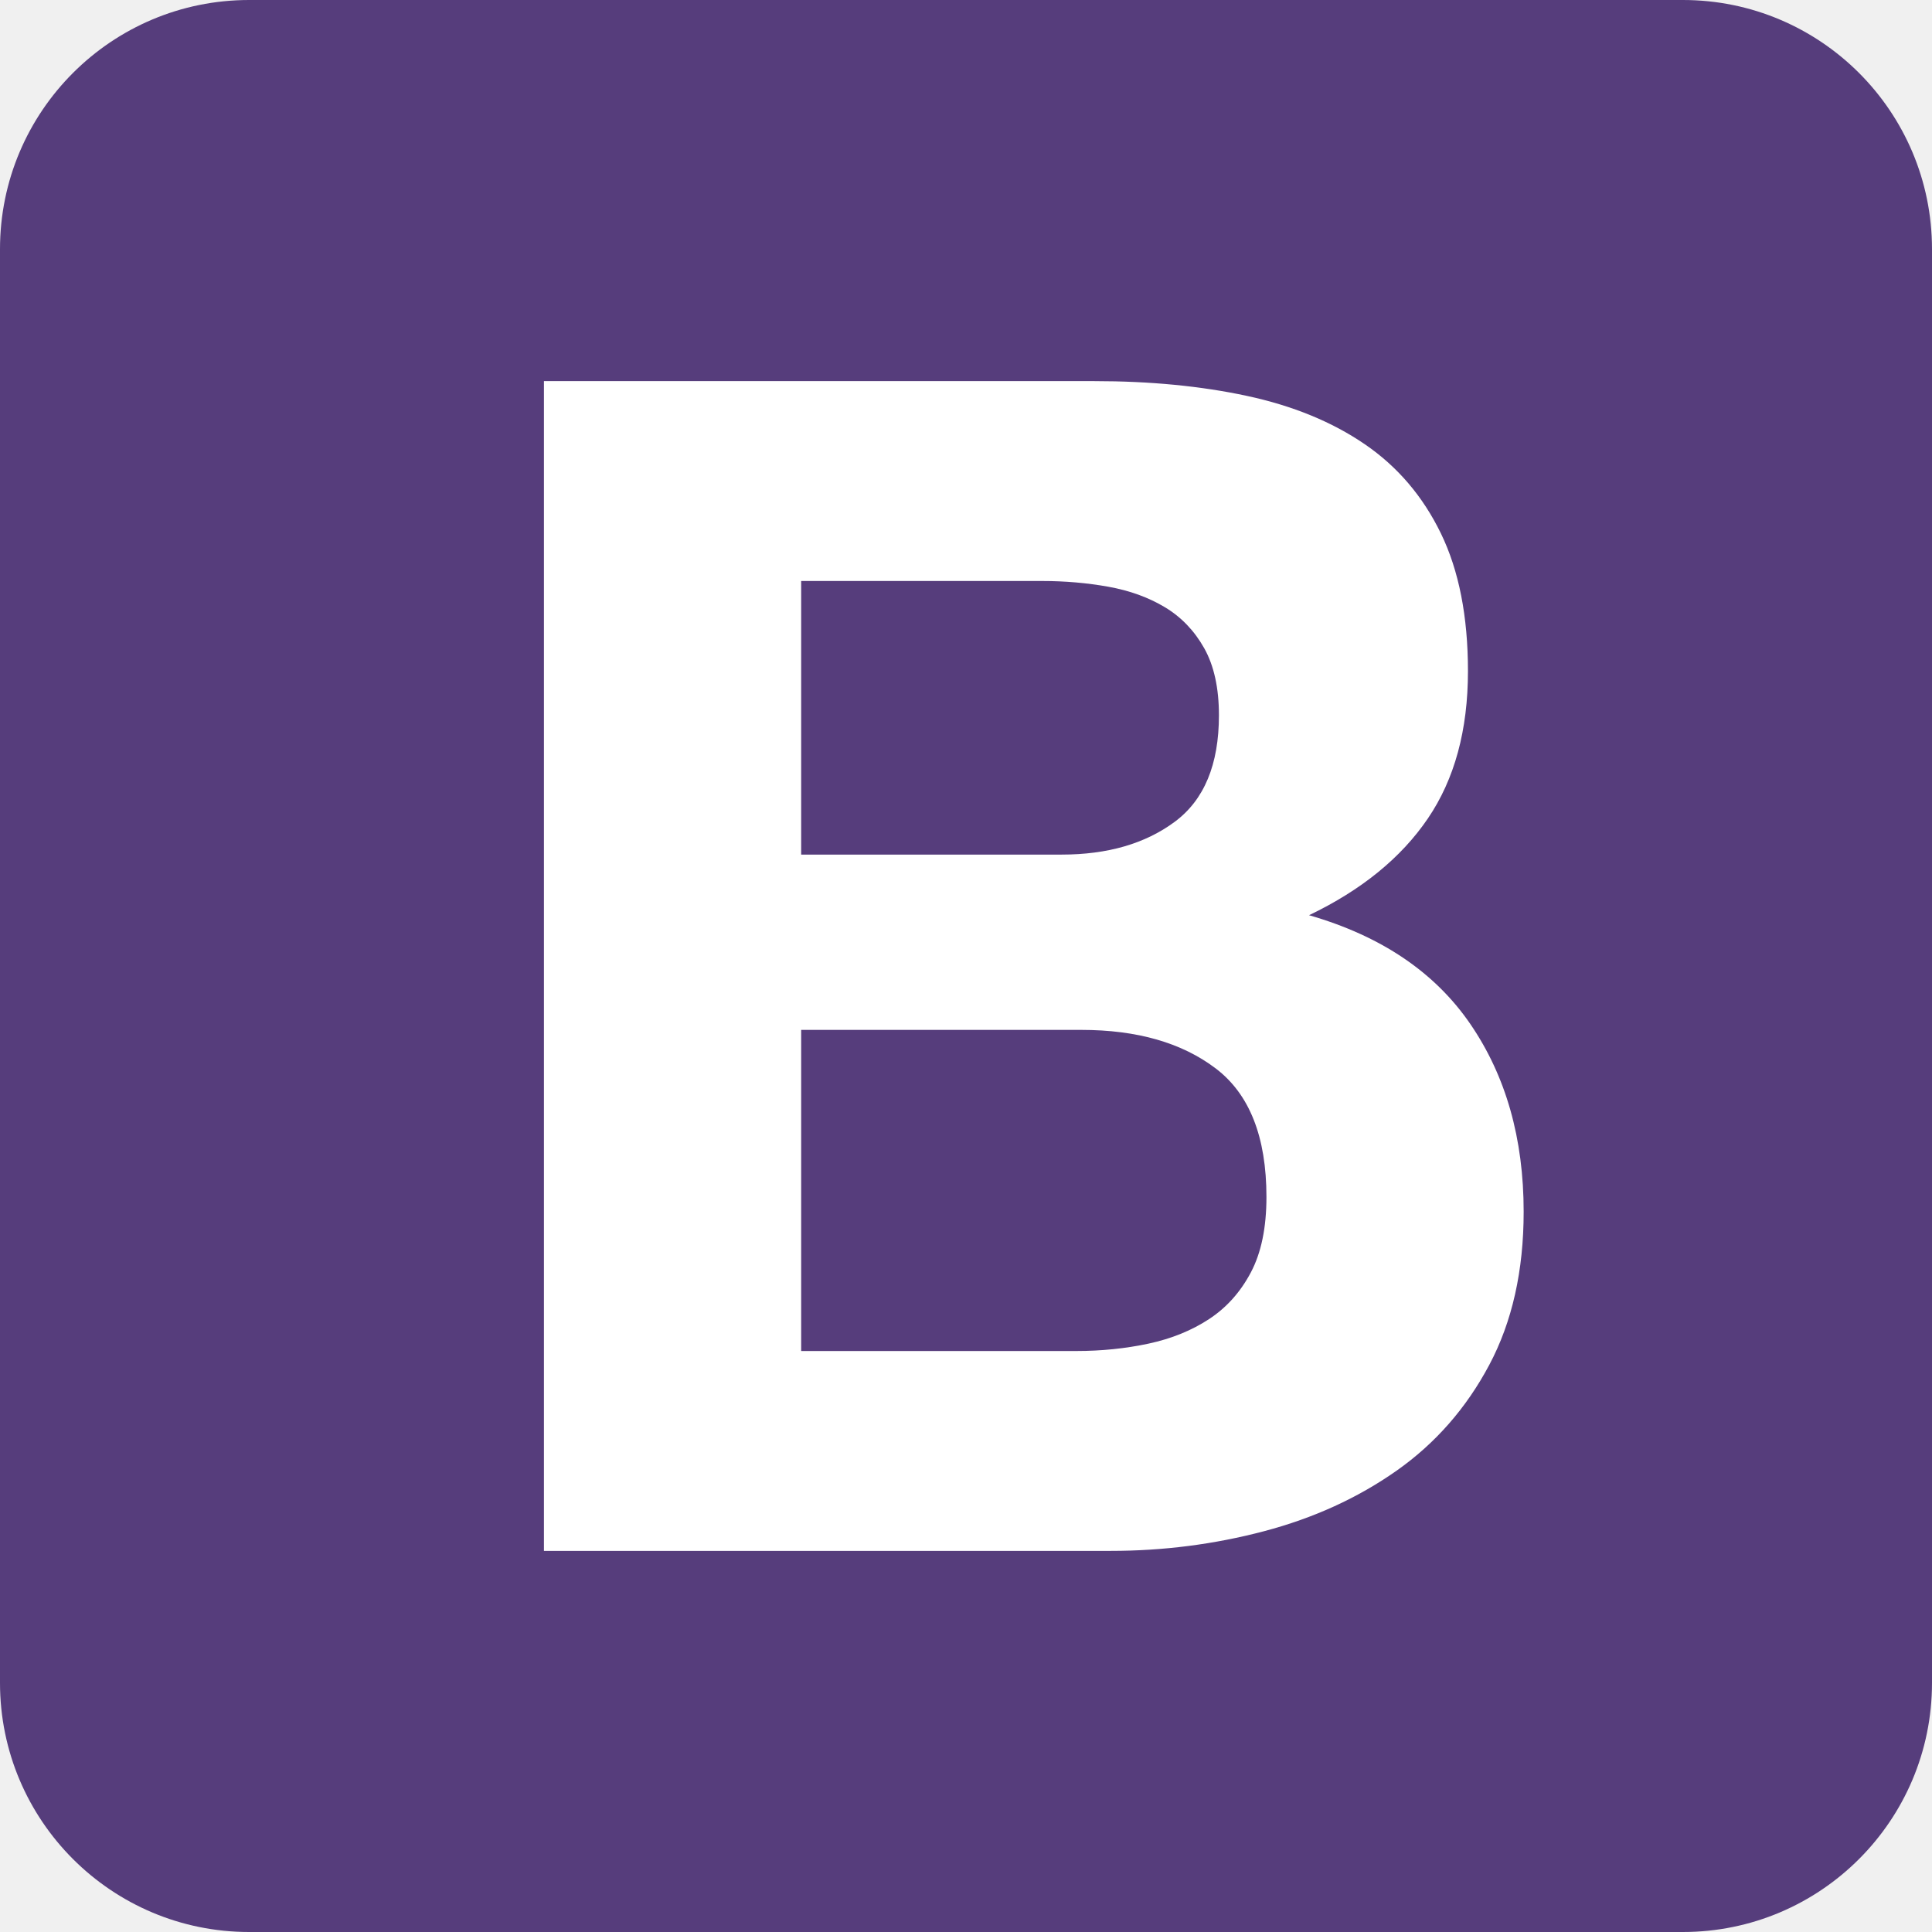
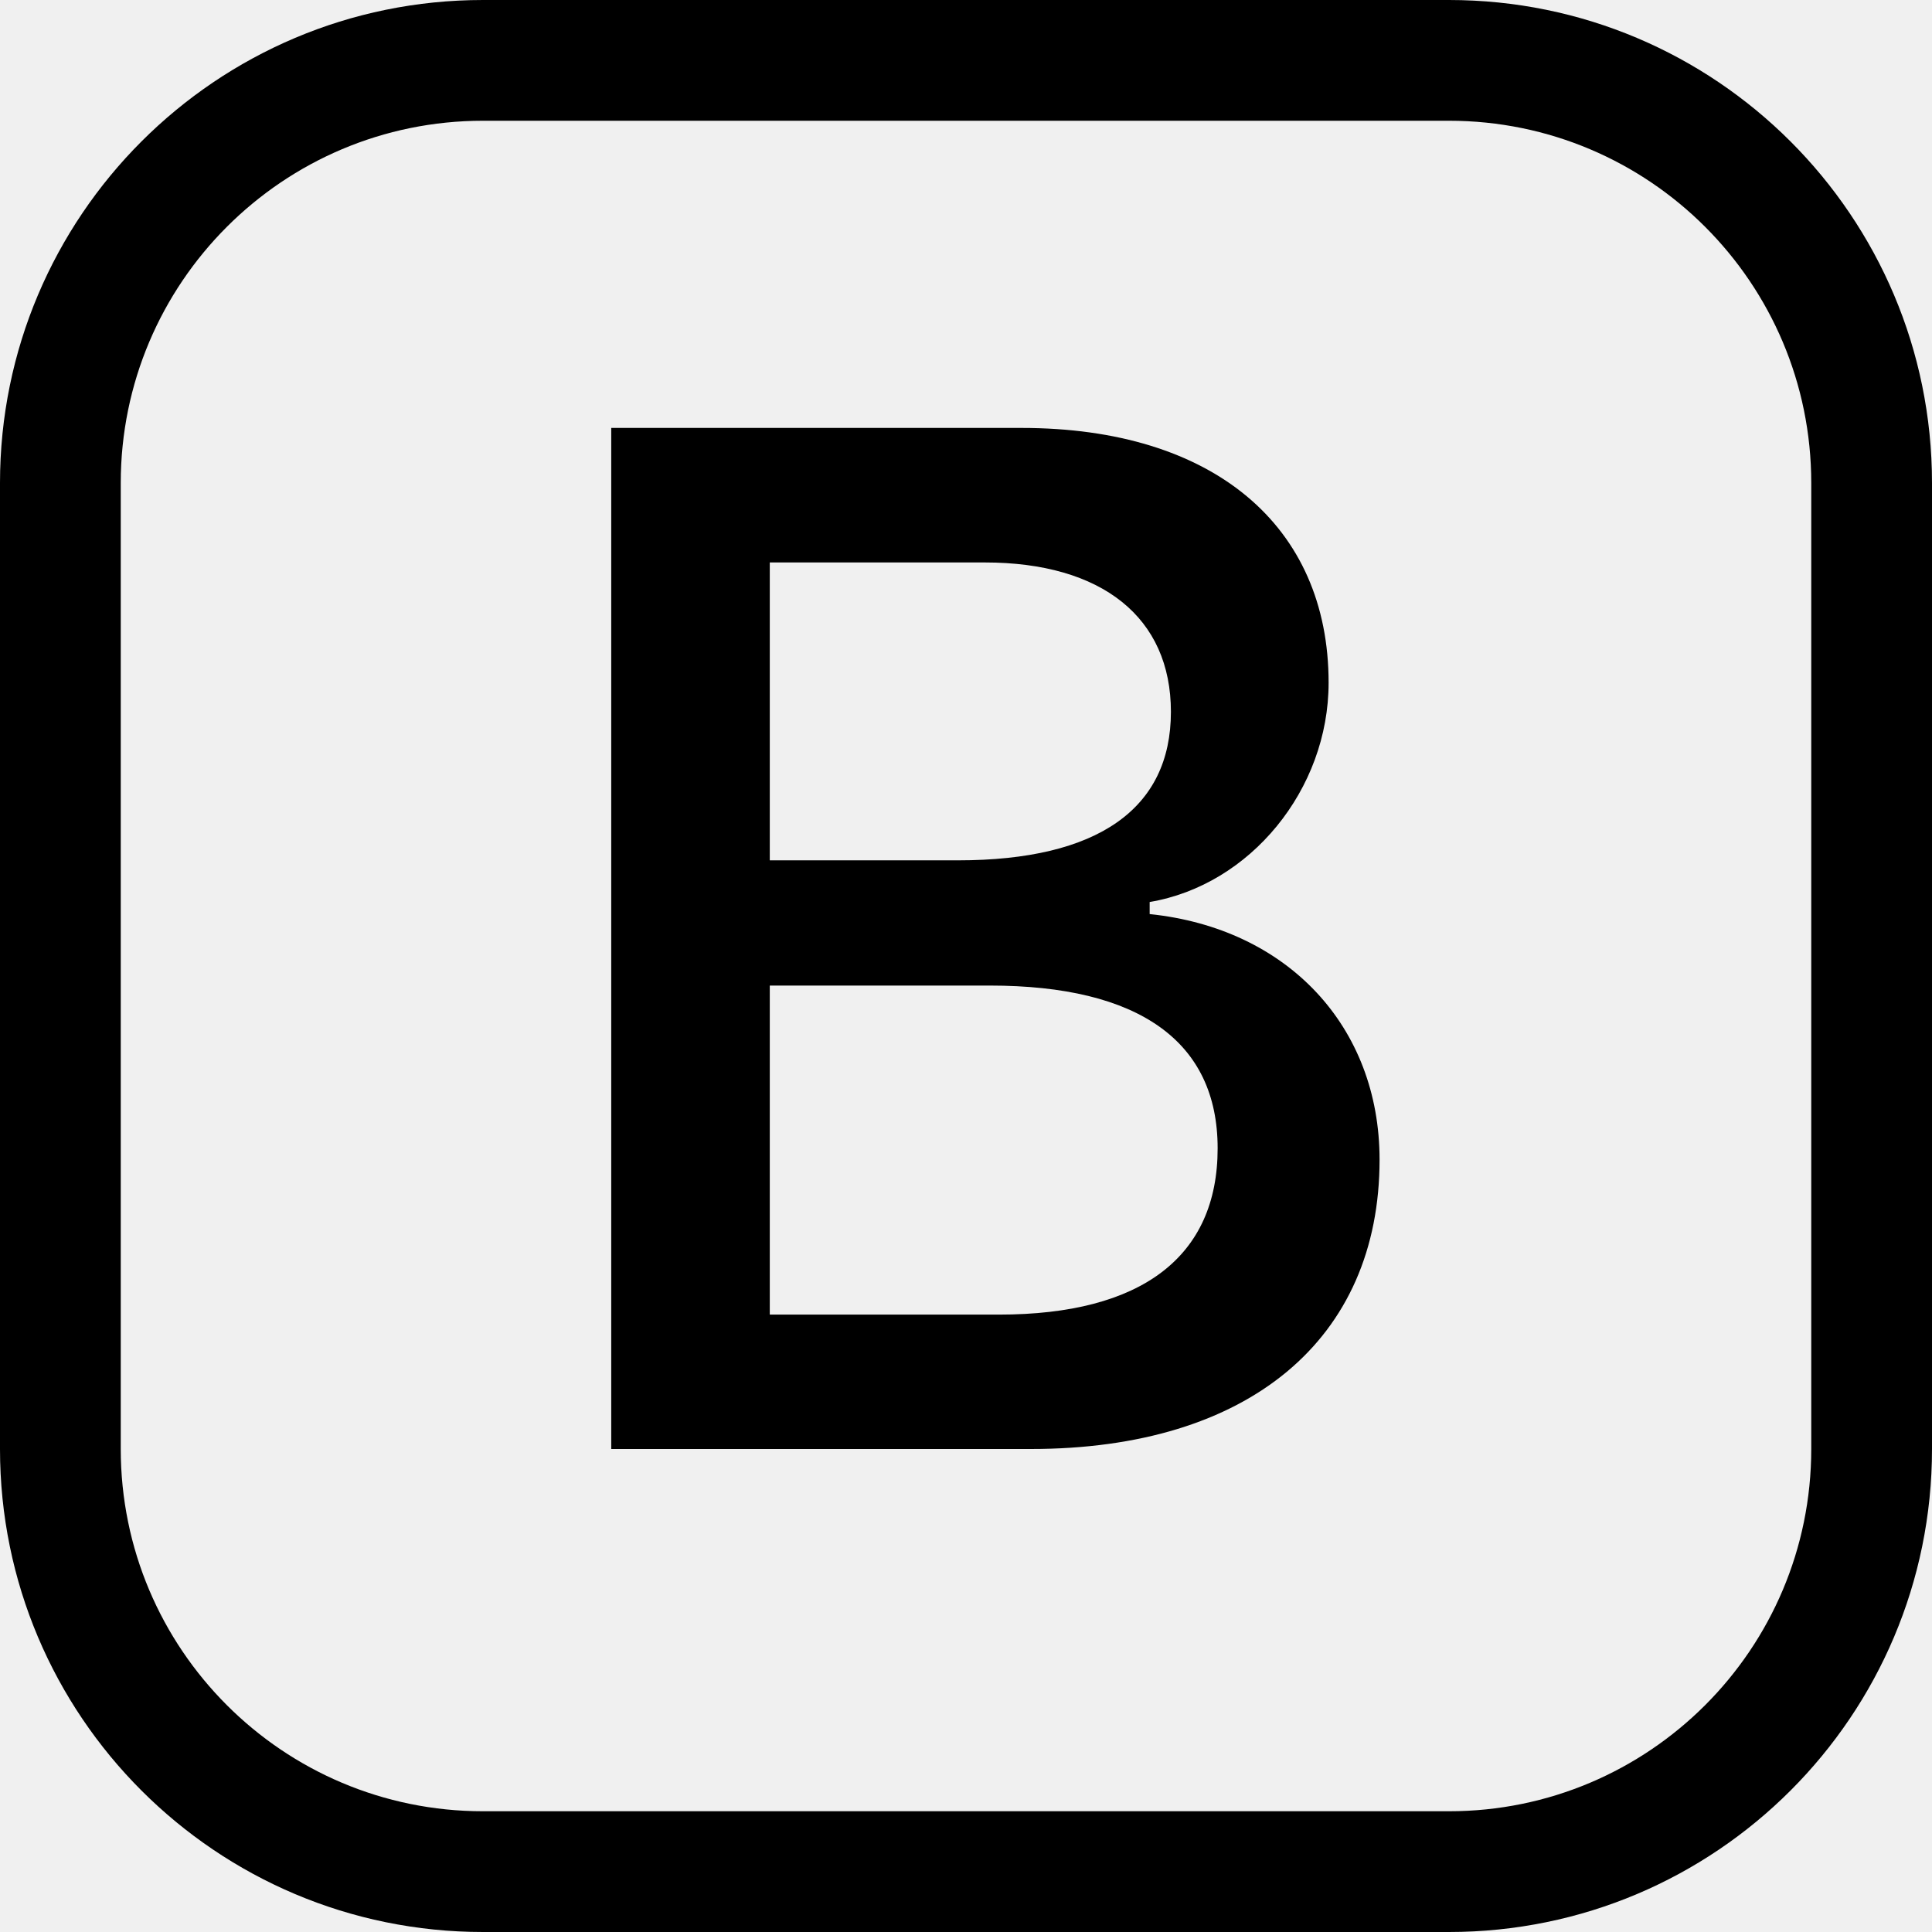
- <svg xmlns="http://www.w3.org/2000/svg" viewBox="0 0 256 256" preserveAspectRatio="xMinYMin meet" fill="#000000">
-   <g id="SVGRepo_bgCarrier" stroke-width="0" />
-   <g id="SVGRepo_tracerCarrier" stroke-linecap="round" stroke-linejoin="round" />
-   <g id="SVGRepo_iconCarrier">
-     <path d="M0 222.991C0 241.223 14.779 256 33.009 256H222.99C241.223 256 256 241.221 256 222.991V33.01C256 14.777 241.221 0 222.991 0H33.01C14.777 0 0 14.779 0 33.009V222.99z" fill="#563D7C" />
-     <path d="M106.158 113.238V76.985h31.911c3.04 0 5.97.253 8.792.76 2.822.506 5.319 1.41 7.49 2.713 2.17 1.303 3.907 3.112 5.21 5.427 1.302 2.316 1.954 5.283 1.954 8.9 0 6.513-1.954 11.217-5.862 14.111-3.907 2.895-8.9 4.342-14.979 4.342h-34.516zM72.075 50.5v155h75.112c6.947 0 13.713-.868 20.298-2.605 6.585-1.737 12.446-4.414 17.584-8.032 5.137-3.618 9.226-8.286 12.265-14.002 3.04-5.717 4.559-12.483 4.559-20.298 0-9.697-2.352-17.982-7.055-24.856-4.704-6.875-11.832-11.687-21.384-14.437 6.947-3.328 12.194-7.598 15.74-12.808 3.545-5.21 5.318-11.722 5.318-19.538 0-7.236-1.194-13.314-3.582-18.235-2.388-4.92-5.753-8.864-10.095-11.831-4.341-2.967-9.551-5.102-15.63-6.404-6.078-1.303-12.808-1.954-20.189-1.954H72.075zm34.083 128.515v-42.549h37.121c7.381 0 13.315 1.7 17.802 5.102 4.486 3.401 6.73 9.081 6.73 17.041 0 4.053-.688 7.381-2.063 9.986-1.375 2.605-3.22 4.668-5.536 6.187-2.315 1.52-4.993 2.605-8.032 3.257-3.04.65-6.223.976-9.552.976h-36.47z" fill="#FFF" />
-   </g>
+ <svg xmlns="http://www.w3.org/2000/svg" width="800px" height="800px" viewBox="0 0 16 16" fill="#000000" class="bi bi-bootstrap">
+   <path d="M5.062 12h3.475c1.804 0 2.888-.908 2.888-2.396 0-1.102-.761-1.916-1.904-2.034v-.1c.832-.14 1.482-.93 1.482-1.816 0-1.3-.955-2.11-2.542-2.11H5.062V12zm1.313-4.875V4.658h1.78c.973 0 1.542.457 1.542 1.237 0 .802-.604 1.23-1.764 1.23H6.375zm0 3.762V8.162h1.822c1.236 0 1.887.463 1.887 1.348 0 .896-.627 1.377-1.811 1.377H6.375z" />
+   <path d="M0 4a4 4 0 0 1 4-4h8a4 4 0 0 1 4 4v8a4 4 0 0 1-4 4H4a4 4 0 0 1-4-4V4zm4-3a3 3 0 0 0-3 3v8a3 3 0 0 0 3 3h8a3 3 0 0 0 3-3V4a3 3 0 0 0-3-3H4z" />
</svg>
